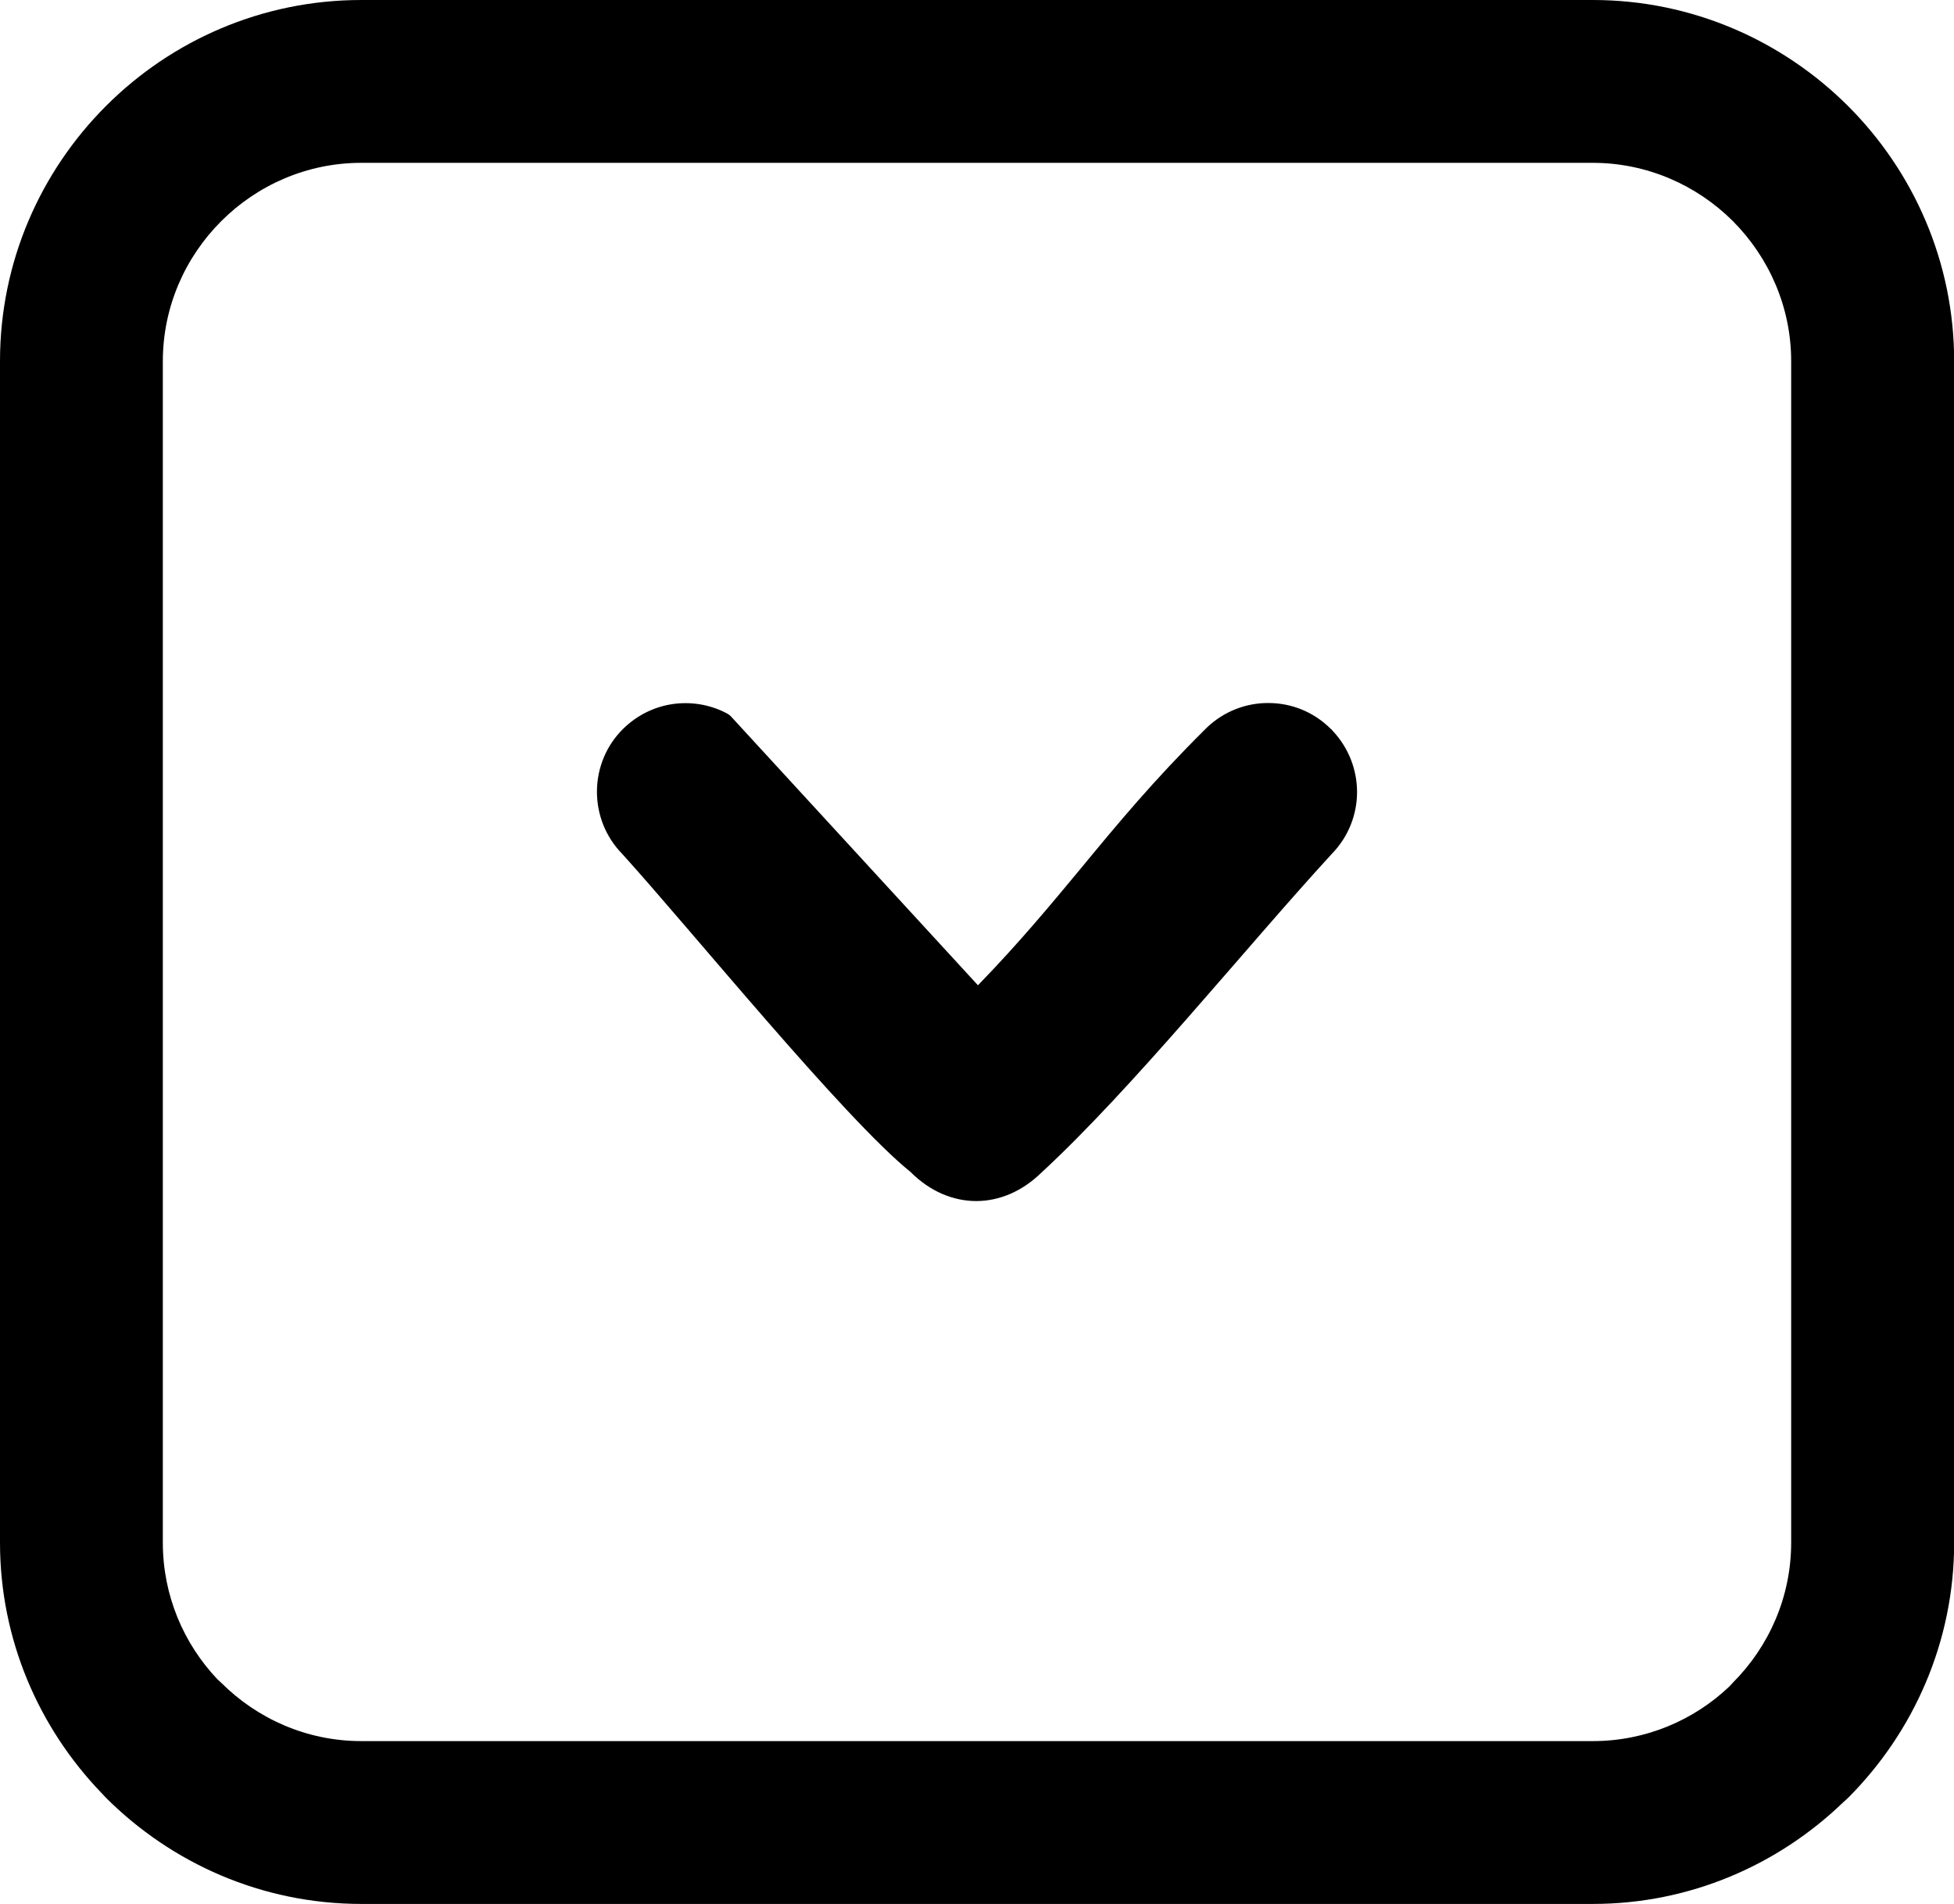
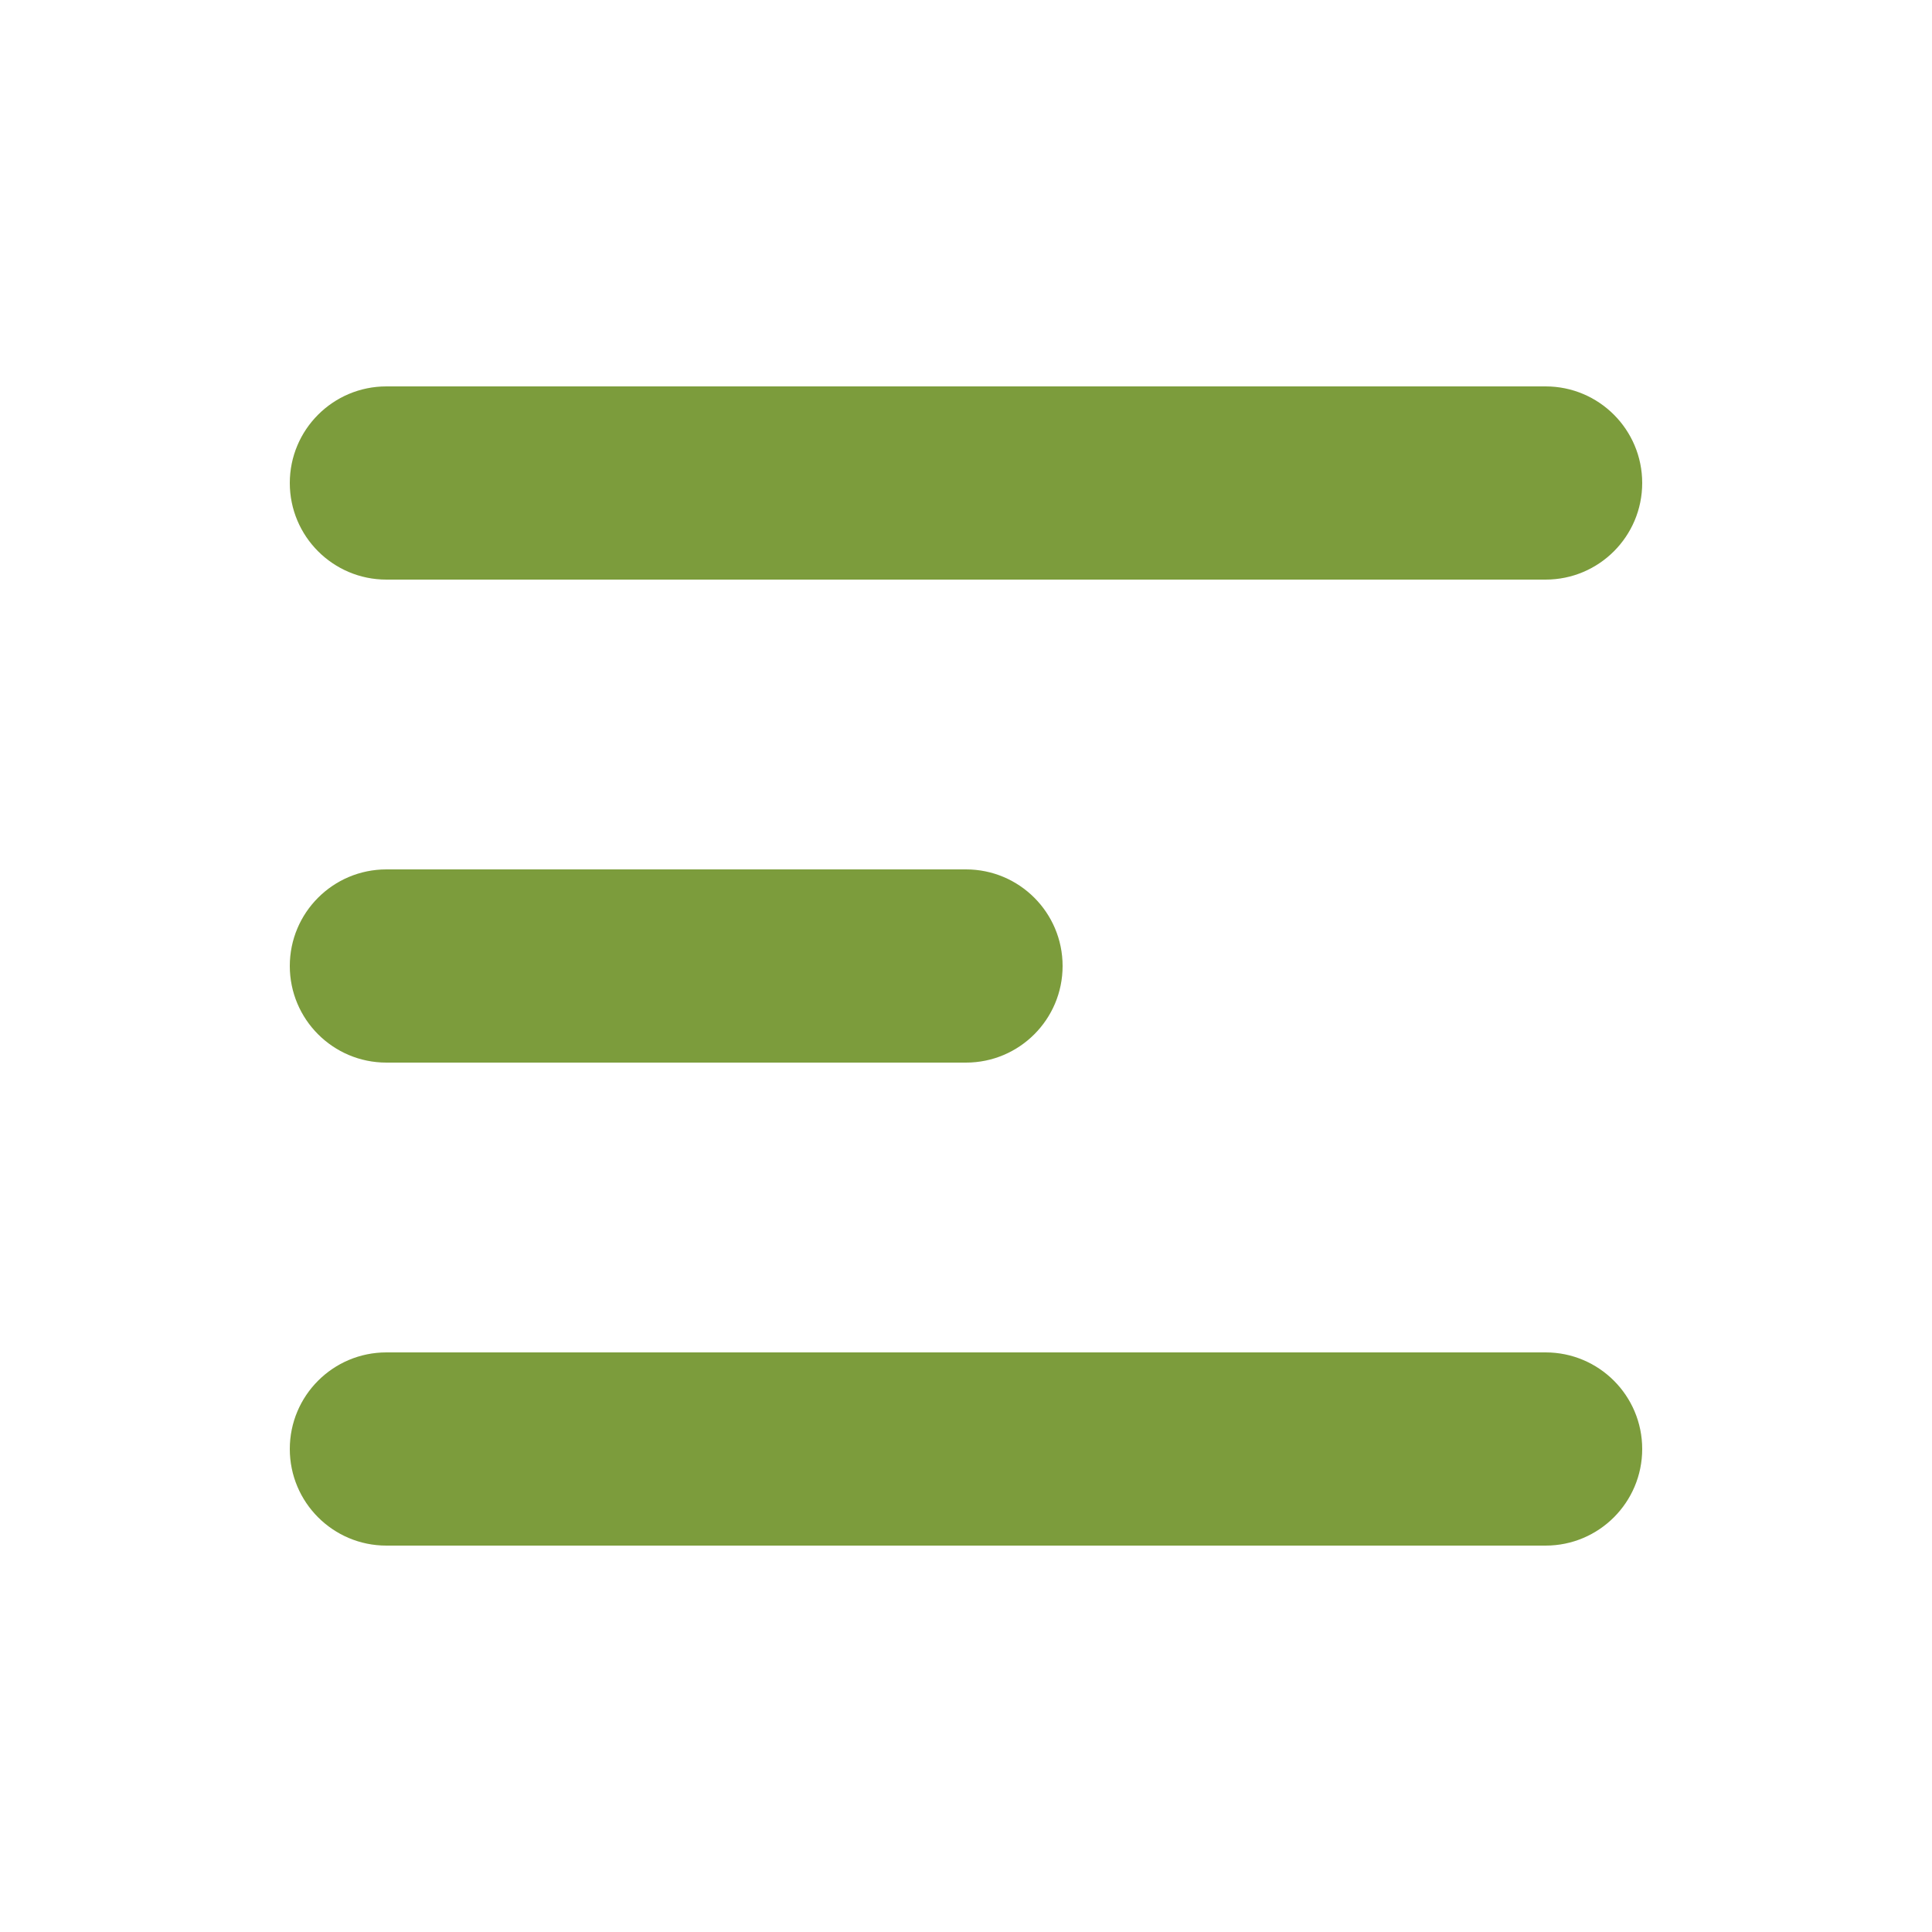
- <svg xmlns="http://www.w3.org/2000/svg" version="1.1" id="Layer_1" x="0px" y="0px" viewBox="0 0 122.88 119.72" style="enable-background:new 0 0 122.88 119.72" xml:space="preserve">
-   <g>
-     <path d="M22.72,0h77.45c6.25,0,11.93,2.56,16.05,6.67c4.11,4.11,6.67,9.79,6.67,16.05v74.29c0,6.25-2.56,11.93-6.67,16.05 l-0.32,0.29c-4.09,3.94-9.64,6.38-15.73,6.38H22.72c-6.25,0-11.93-2.56-16.05-6.67l-0.3-0.32C2.43,108.64,0,103.09,0,97.01V22.71 c0-6.25,2.55-11.93,6.67-16.05C10.78,2.55,16.46,0,22.72,0L22.72,0z M75.82,45.83l0.09-0.09c1.08-1.02,2.47-1.54,3.86-1.53 c1.43,0,2.85,0.55,3.93,1.64c0.03,0.01,0.08,0.07,0.1,0.1c1.02,1.08,1.54,2.47,1.54,3.86c0,1.41-0.54,2.82-1.6,3.9 c-5.54,6.04-12.51,14.74-18.28,20.06c-1.2,1.16-2.61,1.75-4.05,1.76c-1.47,0-2.92-0.6-4.15-1.83 c-4.19-3.38-13.84-15.27-18.12-19.99c-1.08-1.1-1.61-2.53-1.6-3.96c0.01-1.44,0.57-2.86,1.66-3.93c0.87-0.85,1.95-1.37,3.07-1.54 c1.15-0.17,2.34,0.01,3.4,0.56c0.14,0.07,0.26,0.16,0.35,0.27l15.48,16.85c2.62-2.7,4.57-5.06,6.52-7.41 C70.29,51.8,72.54,49.08,75.82,45.83L75.82,45.83z M100.16,10.24H22.72c-3.43,0-6.55,1.41-8.81,3.67 c-2.26,2.26-3.67,5.38-3.67,8.81v74.29c0,3.33,1.31,6.35,3.43,8.59l0.24,0.22c2.26,2.26,5.38,3.67,8.81,3.67h77.45 c3.32,0,6.35-1.31,8.59-3.44l0.21-0.23c2.26-2.26,3.67-5.38,3.67-8.81V22.71c0-3.42-1.41-6.54-3.67-8.81 C106.71,11.65,103.59,10.24,100.16,10.24L100.16,10.24z" />
-   </g>
+ <svg xmlns="http://www.w3.org/2000/svg" id="toggleSidebarMobileHamburger" class="" fill="#7C9C3C" viewBox="0 0 20 20">
+   <path fill-rule="evenodd" d="M3 5a1 1 0 011-1h12a1 1 0 110 2H4a1 1 0 01-1-1zM3 10a1 1 0 011-1h6a1 1 0 110 2H4a1 1 0 01-1-1zM3 15a1 1 0 011-1h12a1 1 0 110 2H4a1 1 0 01-1-1z" clip-rule="evenodd" />
</svg>
